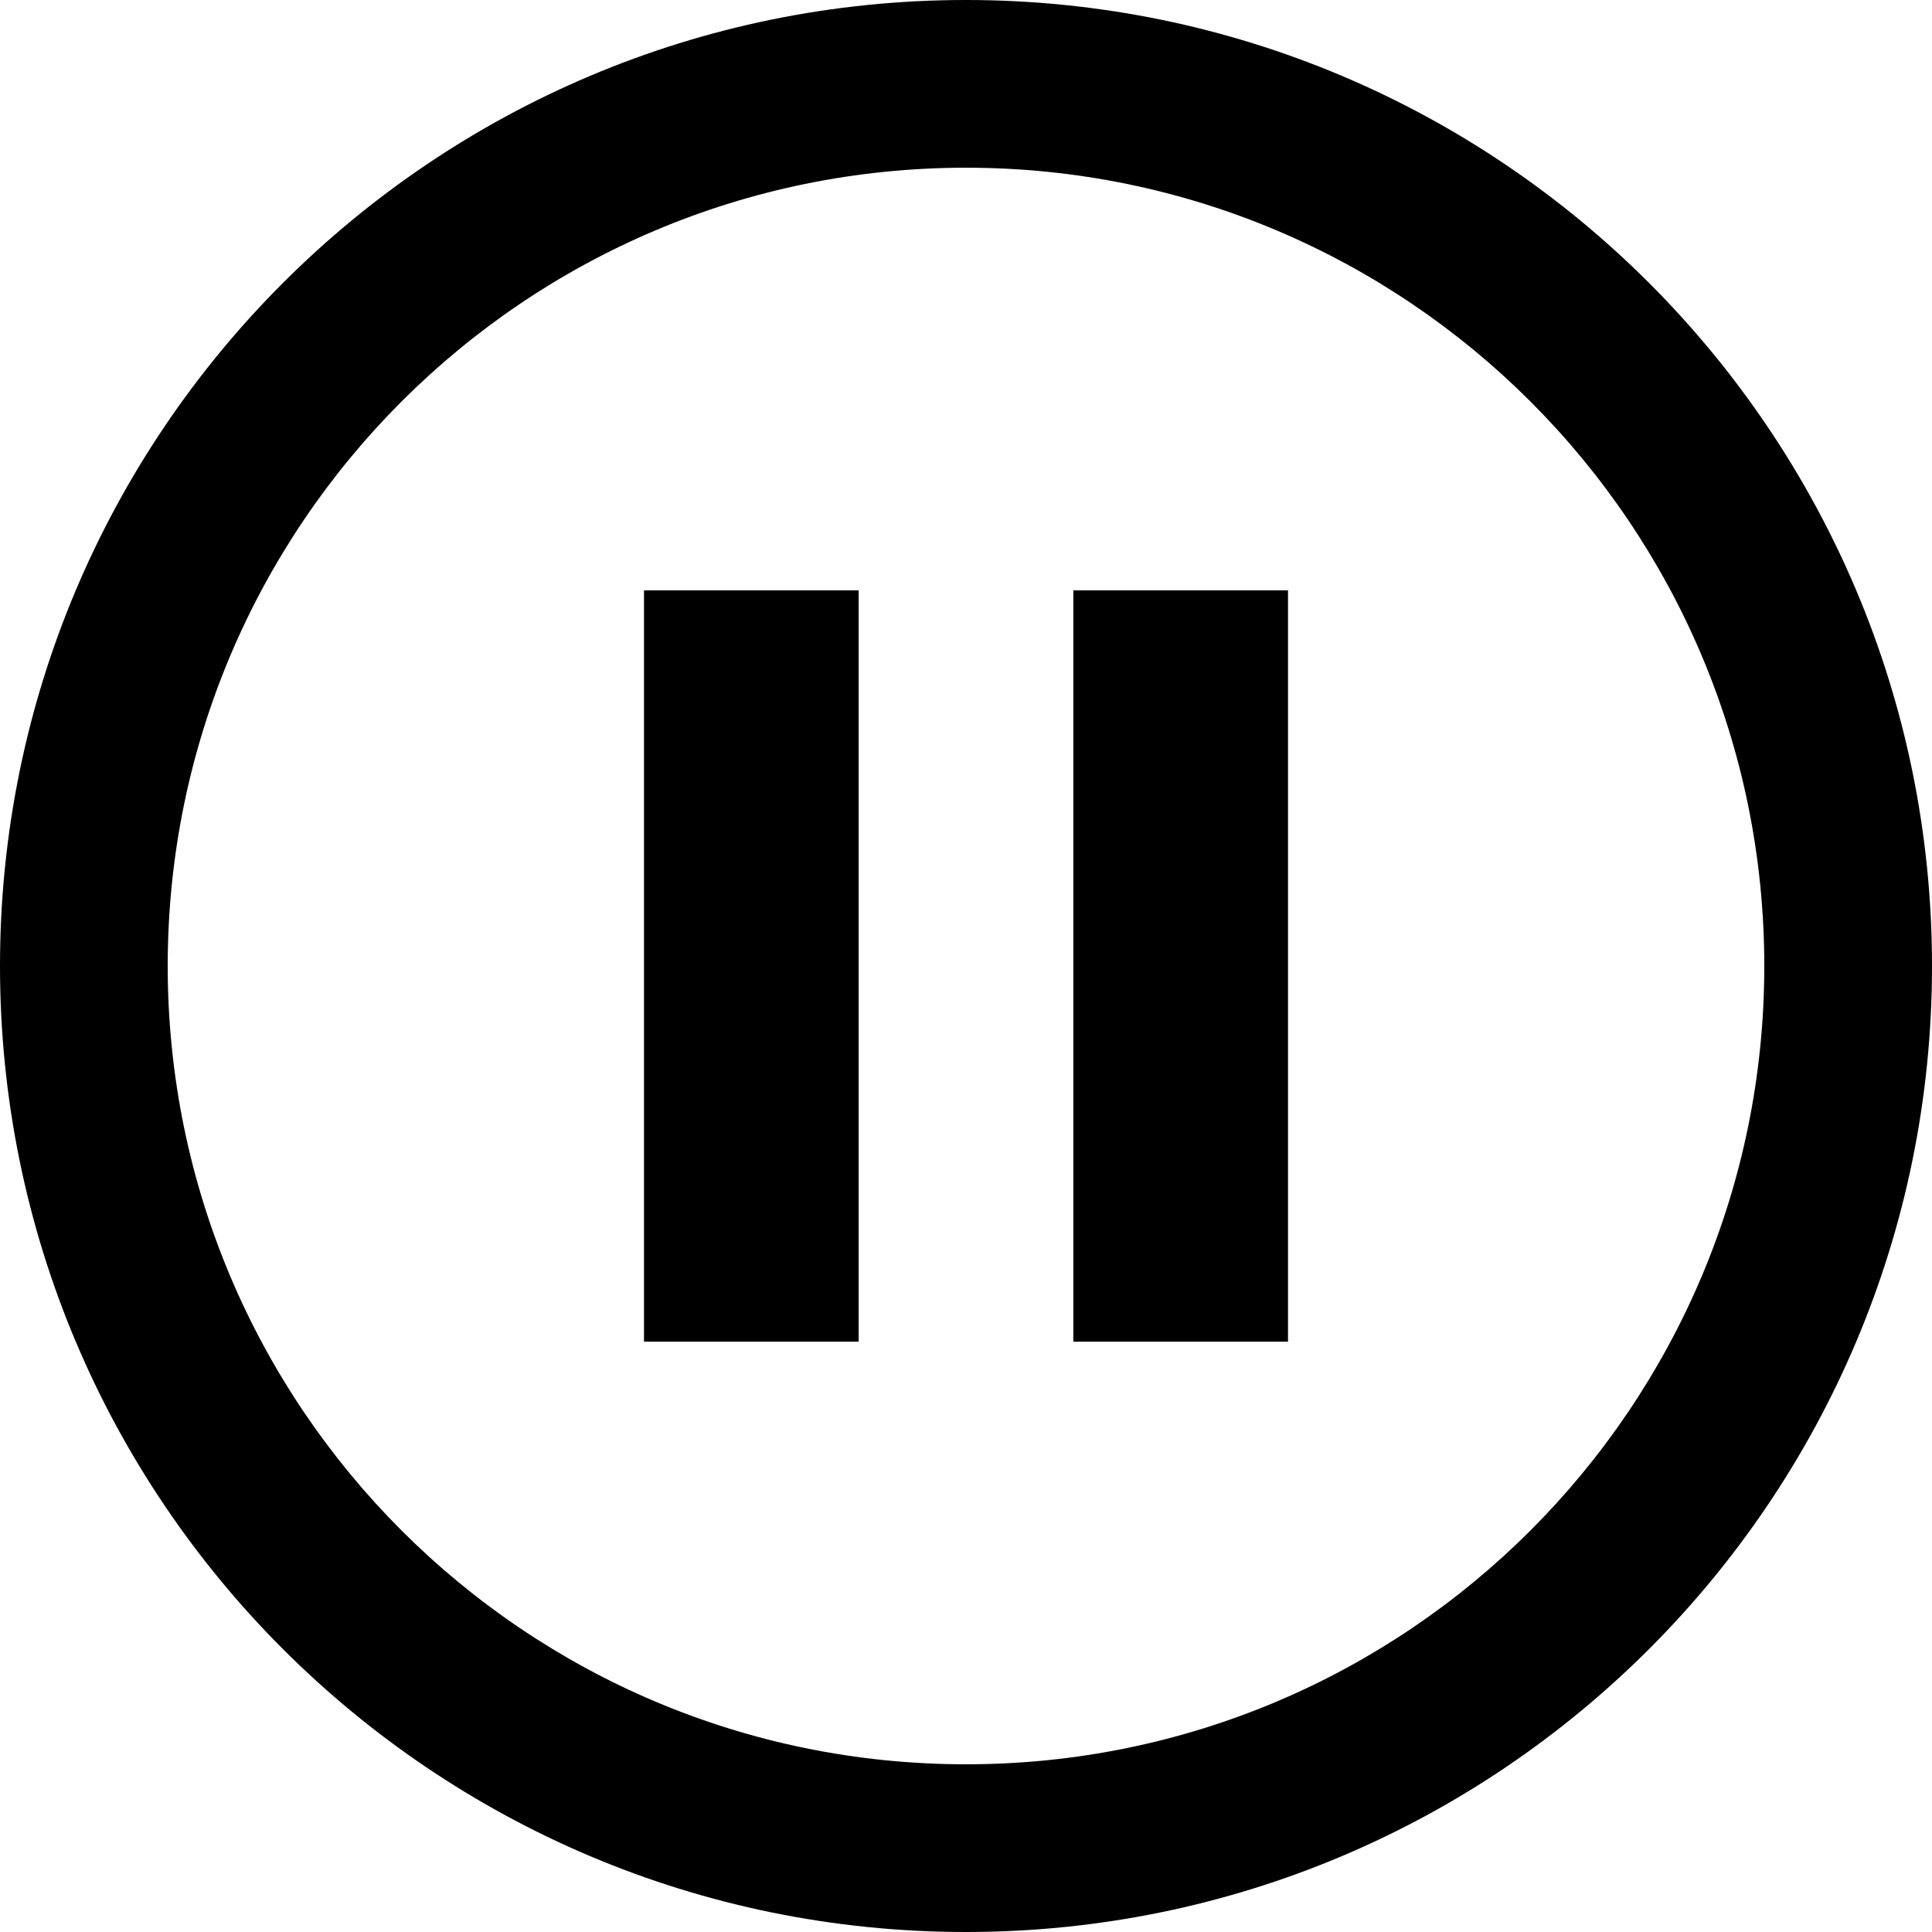
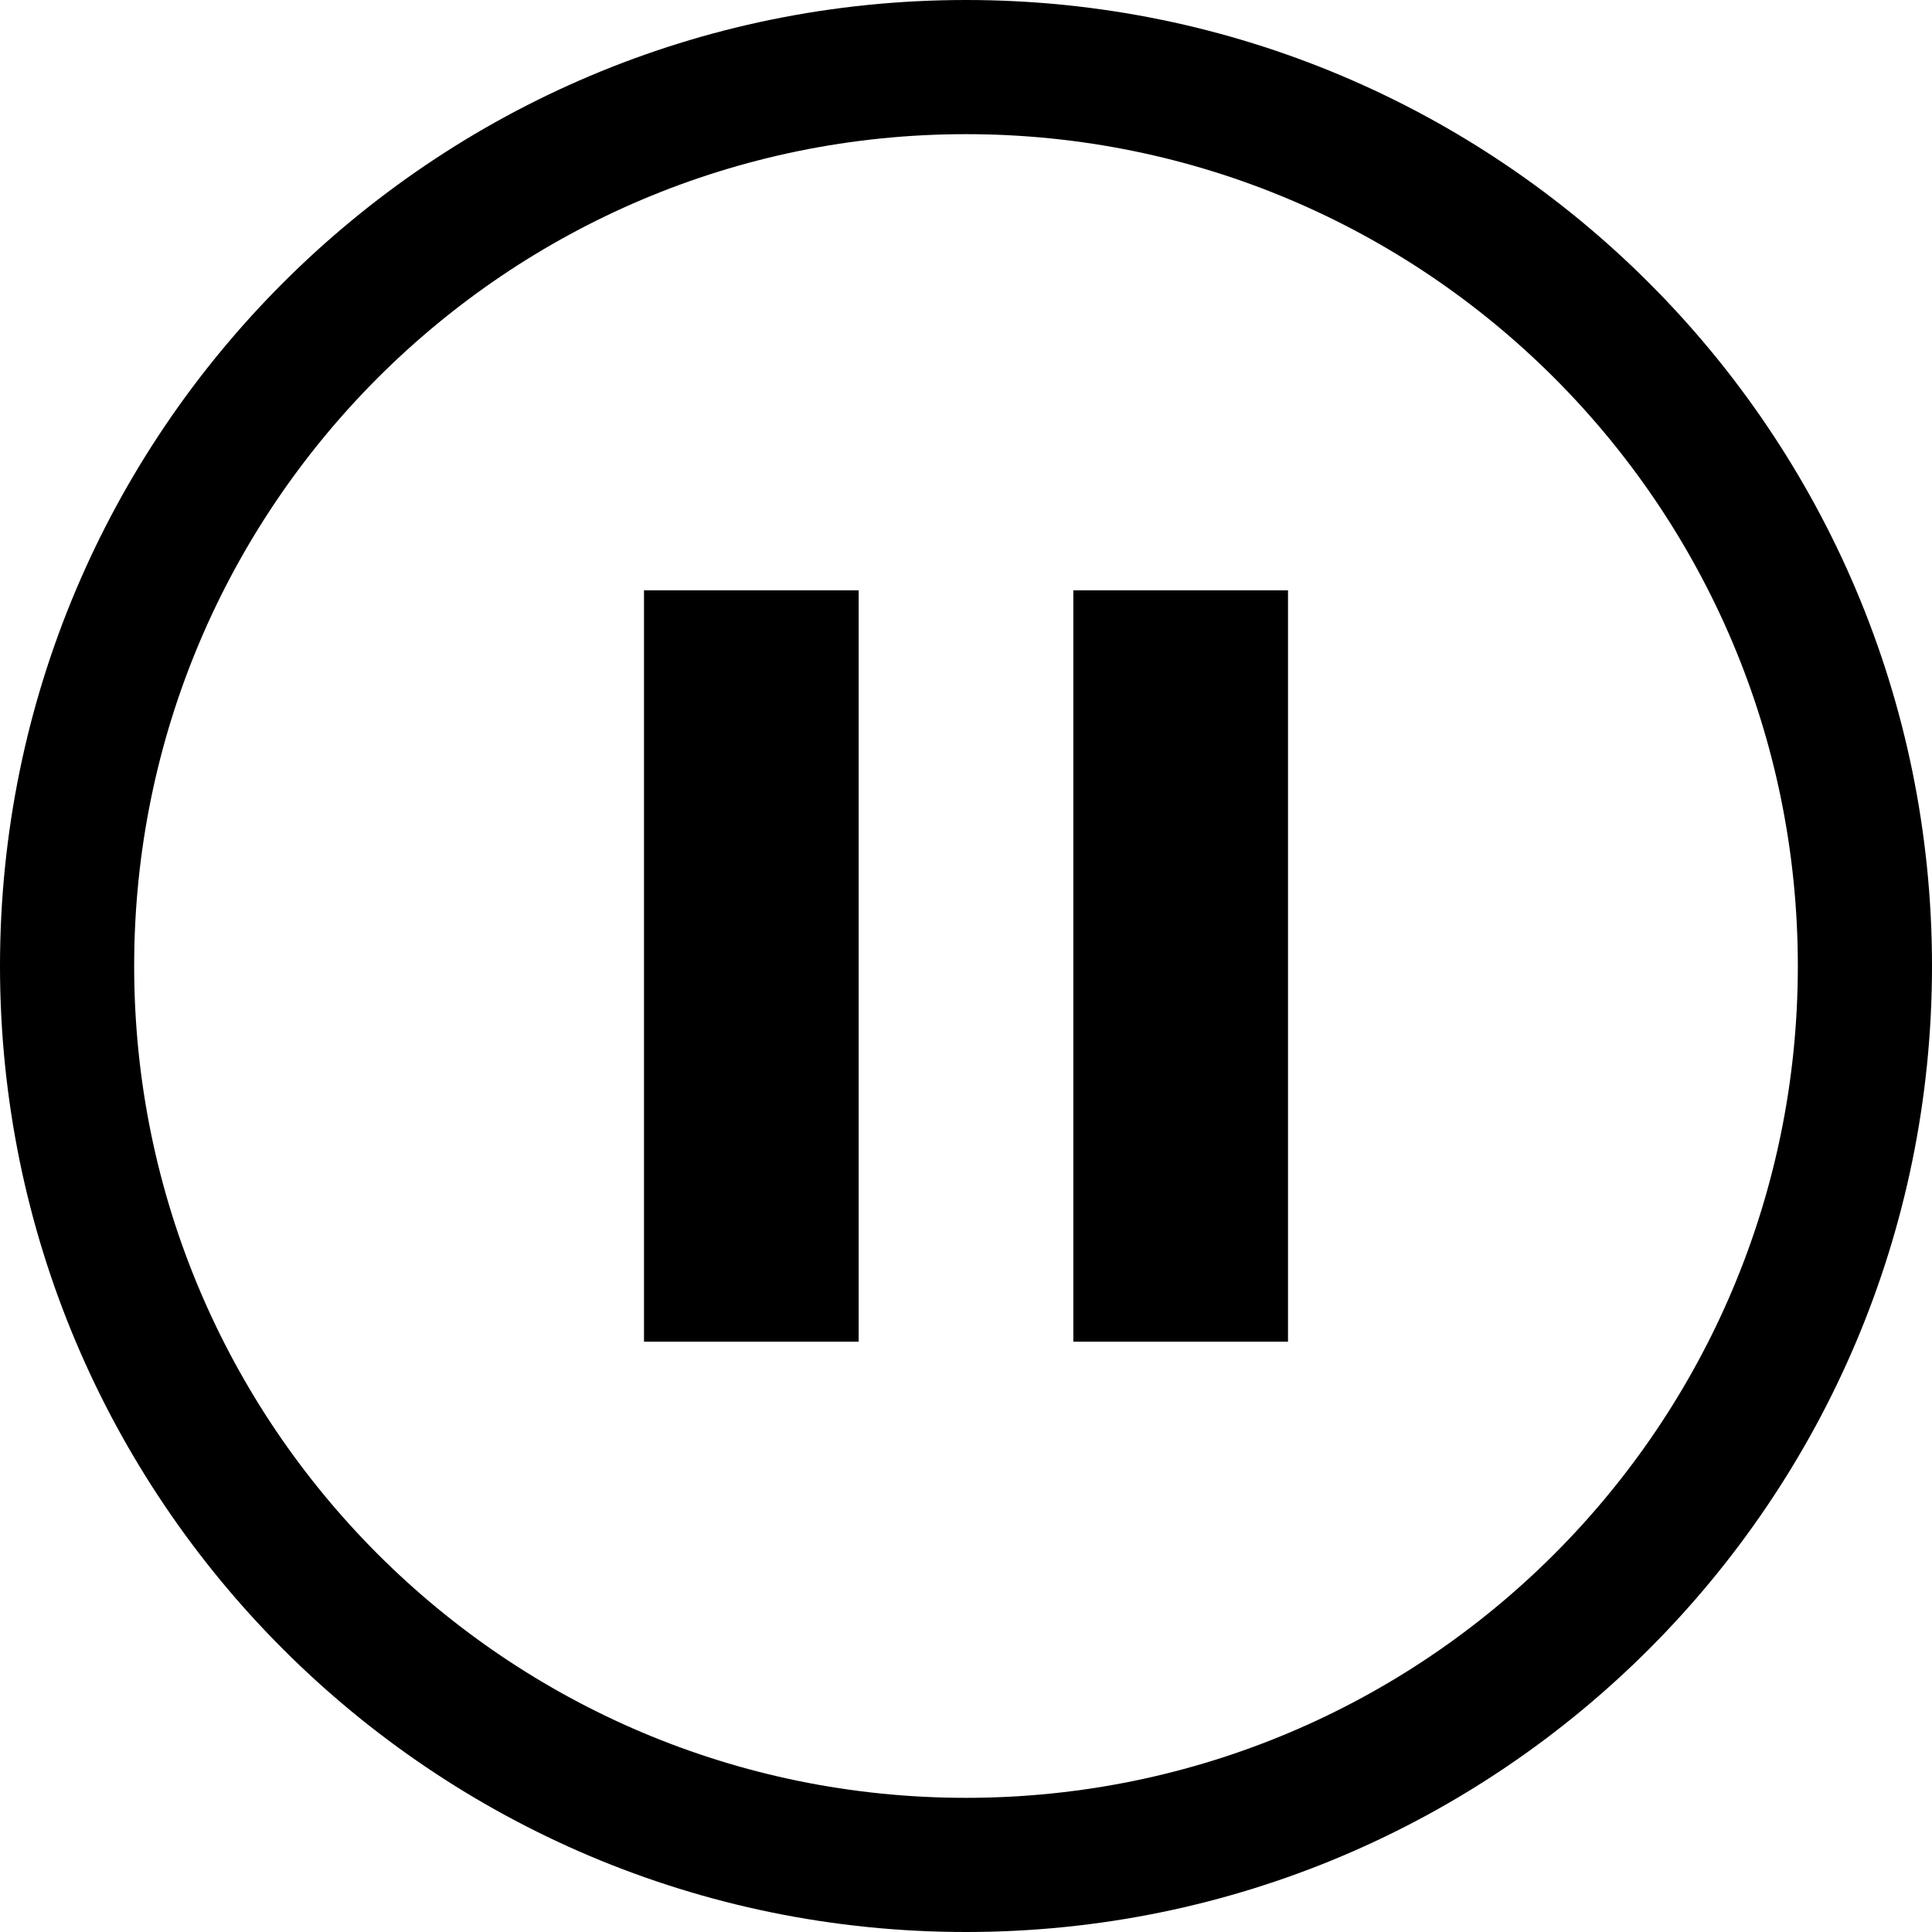
<svg xmlns="http://www.w3.org/2000/svg" width="36" height="36" viewBox="0 0 36 36">
-   <path d="M16 25H12V11H16V25Z" />
-   <path d="M24 25H20V11H24V25Z" />
-   <path fill-rule="evenodd" clip-rule="evenodd" d="M36 18C36 27.941 27.941 36 18 36C8.059 36 0 27.941 0 18C0 8.059 8.059 0 18 0C27.941 0 36 8.059 36 18ZM32.875 18C32.875 26.215 26.215 32.875 18 32.875C9.785 32.875 3.125 26.215 3.125 18C3.125 9.785 9.785 3.125 18 3.125C26.215 3.125 32.875 9.785 32.875 18Z" />
+   <path fill-rule="evenodd" clip-rule="evenodd" d="M33.5 18C33.5 26.56 26.56 33.5 18 33.5C9.44 33.5 2.5 26.56 2.5 18C2.5 9.44 9.44 2.5 18 2.5C26.56 2.5 33.5 9.44 33.5 18ZM36 18C36 27.941 27.941 36 18 36C8.059 36 0 27.941 0 18C0 8.059 8.059 0 18 0C27.941 0 36 8.059 36 18ZM16 25H12V11H16V25ZM24 25H20V11H24V25Z" />
</svg>
